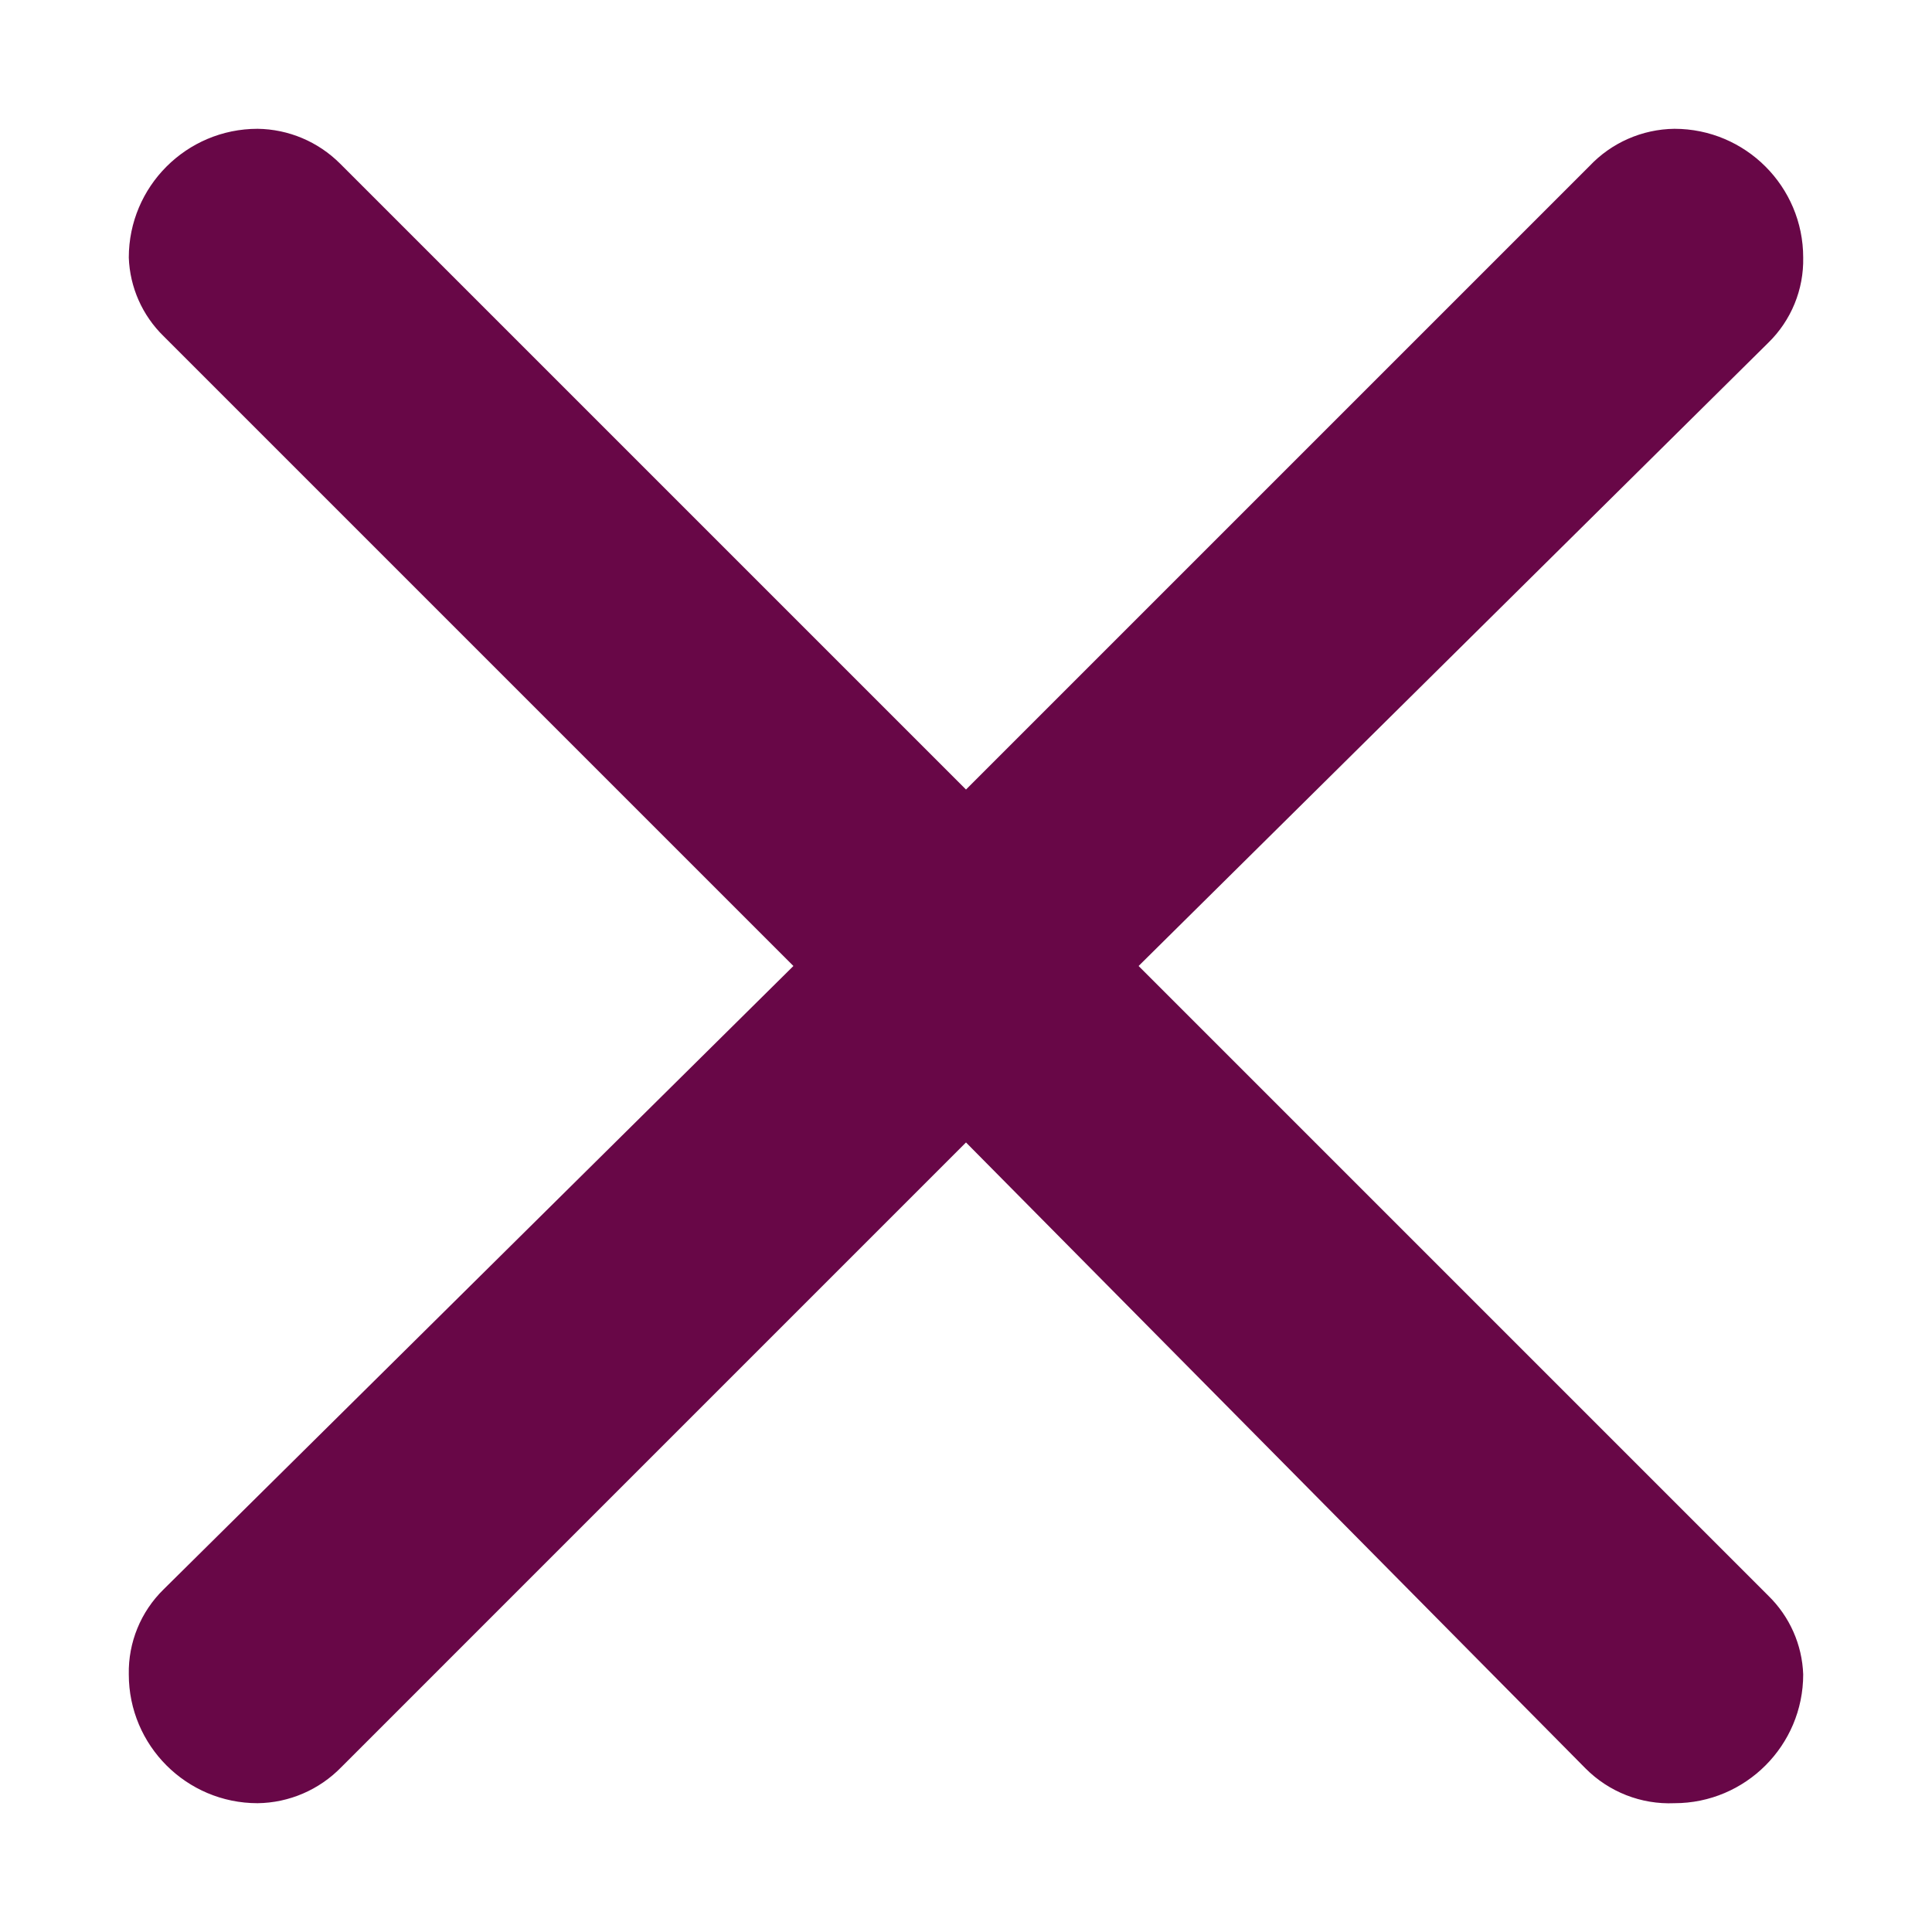
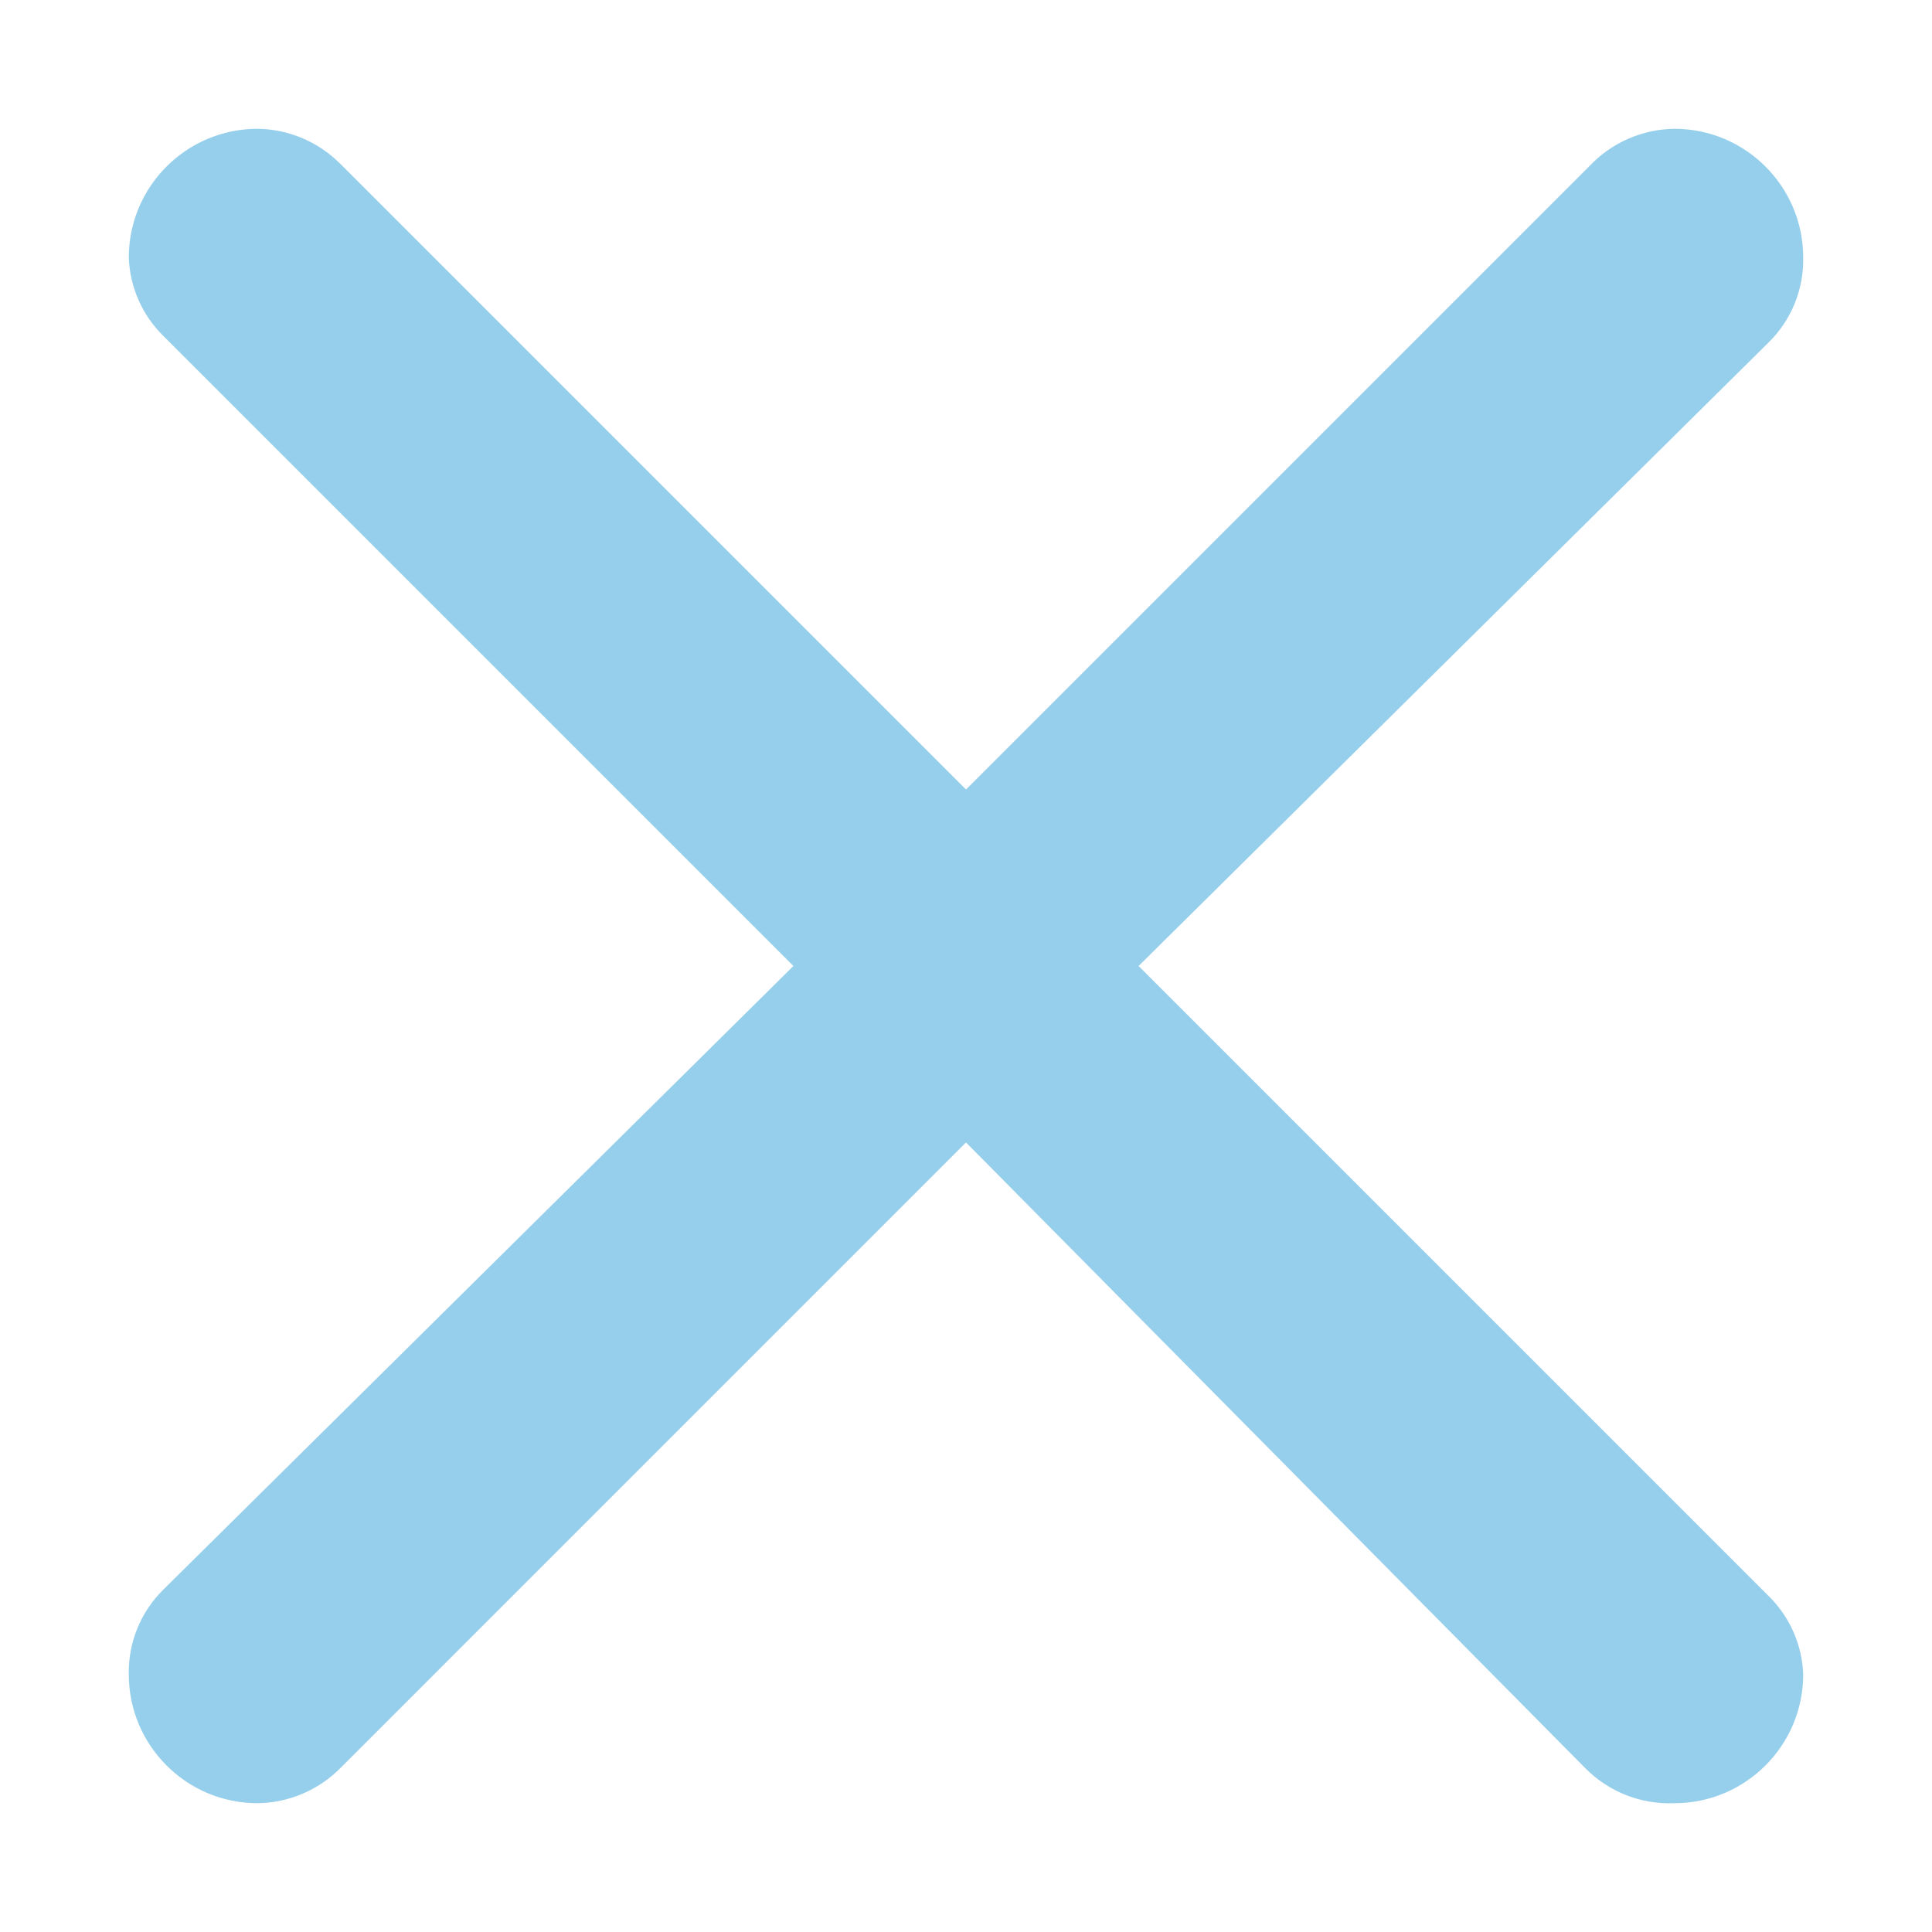
- <svg xmlns="http://www.w3.org/2000/svg" fill="#680747" width="50px" height="50px" viewBox="0 0 15 15" version="1.1" id="cross">
+ <svg xmlns="http://www.w3.org/2000/svg" fill="#96cfec" width="50px" height="50px" viewBox="0 0 15 15" version="1.1" id="cross">
  <path d="M2.64,1.27L7.5,6.13l4.84-4.84C12.511,1.108,12.75,1.003,13,1c0.552,0,1,0.448,1,1  c0.005,0.248-0.093,0.487-0.27,0.66L8.84,7.5l4.89,4.89c0.165,0.161,0.262,0.38,0.27,0.61c0,0.552-0.448,1-1,1  c-0.258,0.011-0.508-0.087-0.69-0.27L7.5,8.87l-4.85,4.85C2.479,13.896,2.245,13.997,2,14c-0.552,0-1-0.448-1-1  c-0.005-0.248,0.093-0.487,0.27-0.66L6.16,7.5L1.27,2.61C1.105,2.449,1.008,2.23,1,2c0-0.552,0.448-1,1-1  C2.24,1.003,2.47,1.1,2.64,1.27z" />
</svg>
